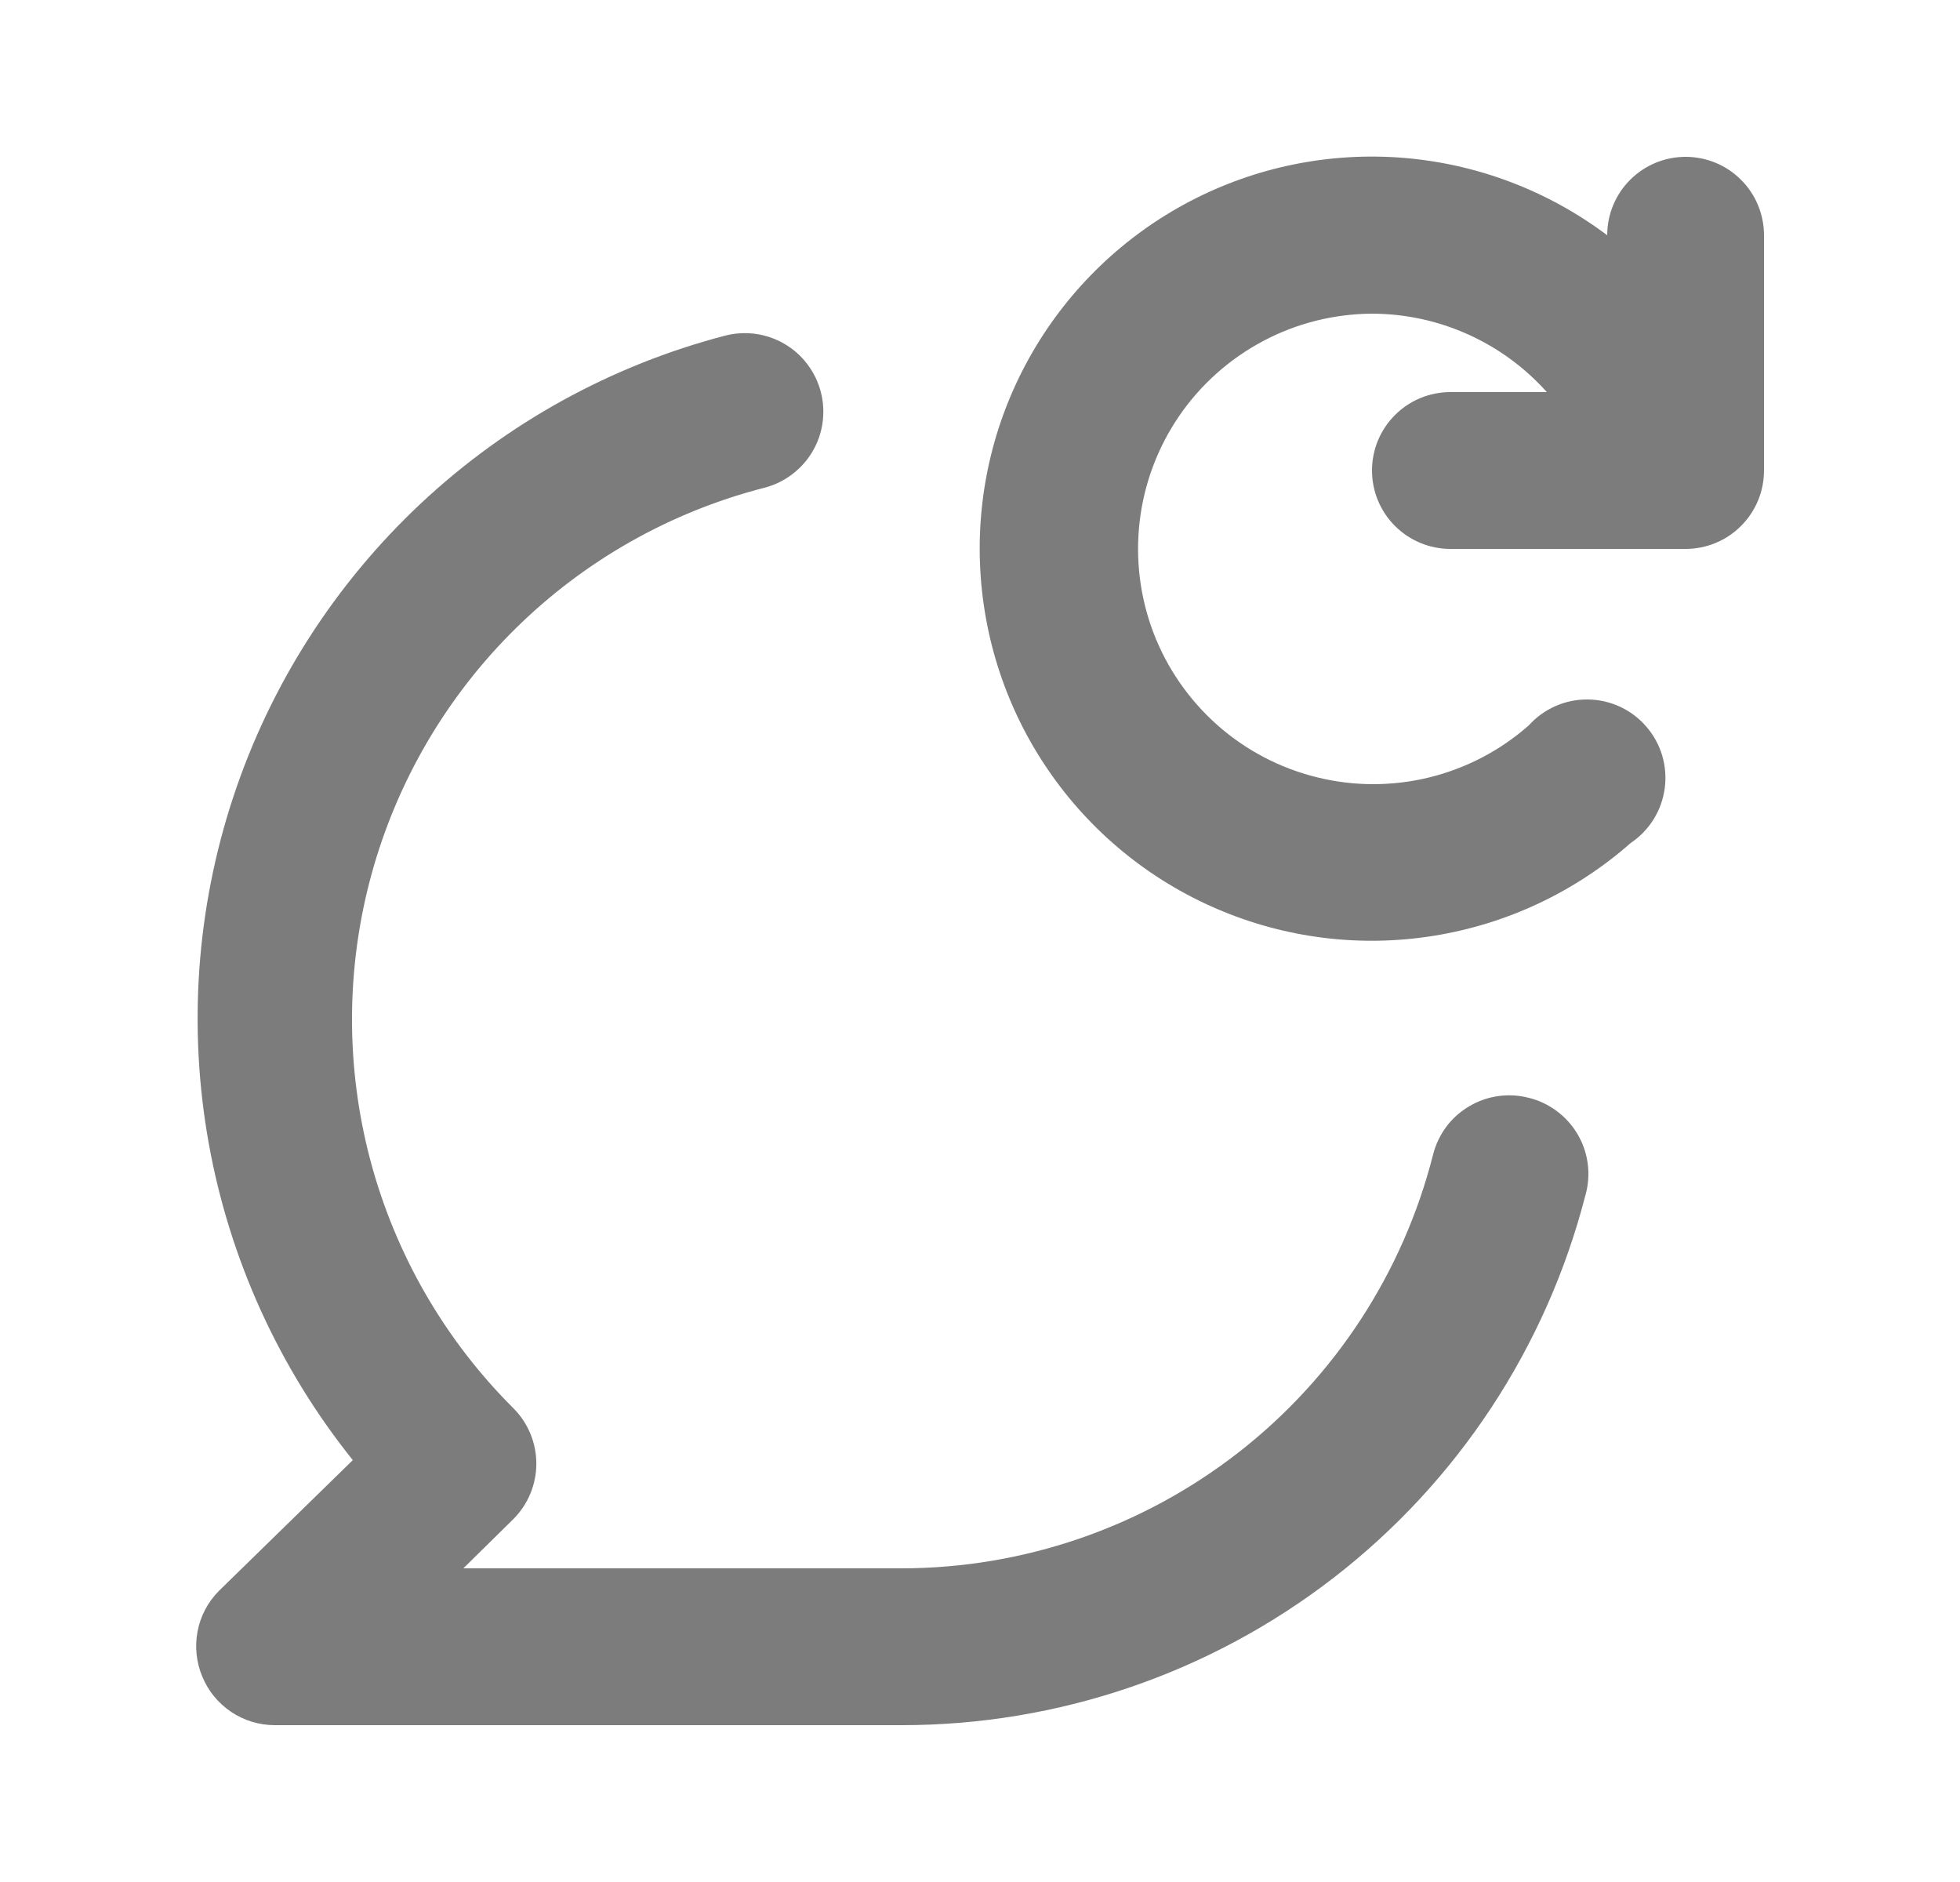
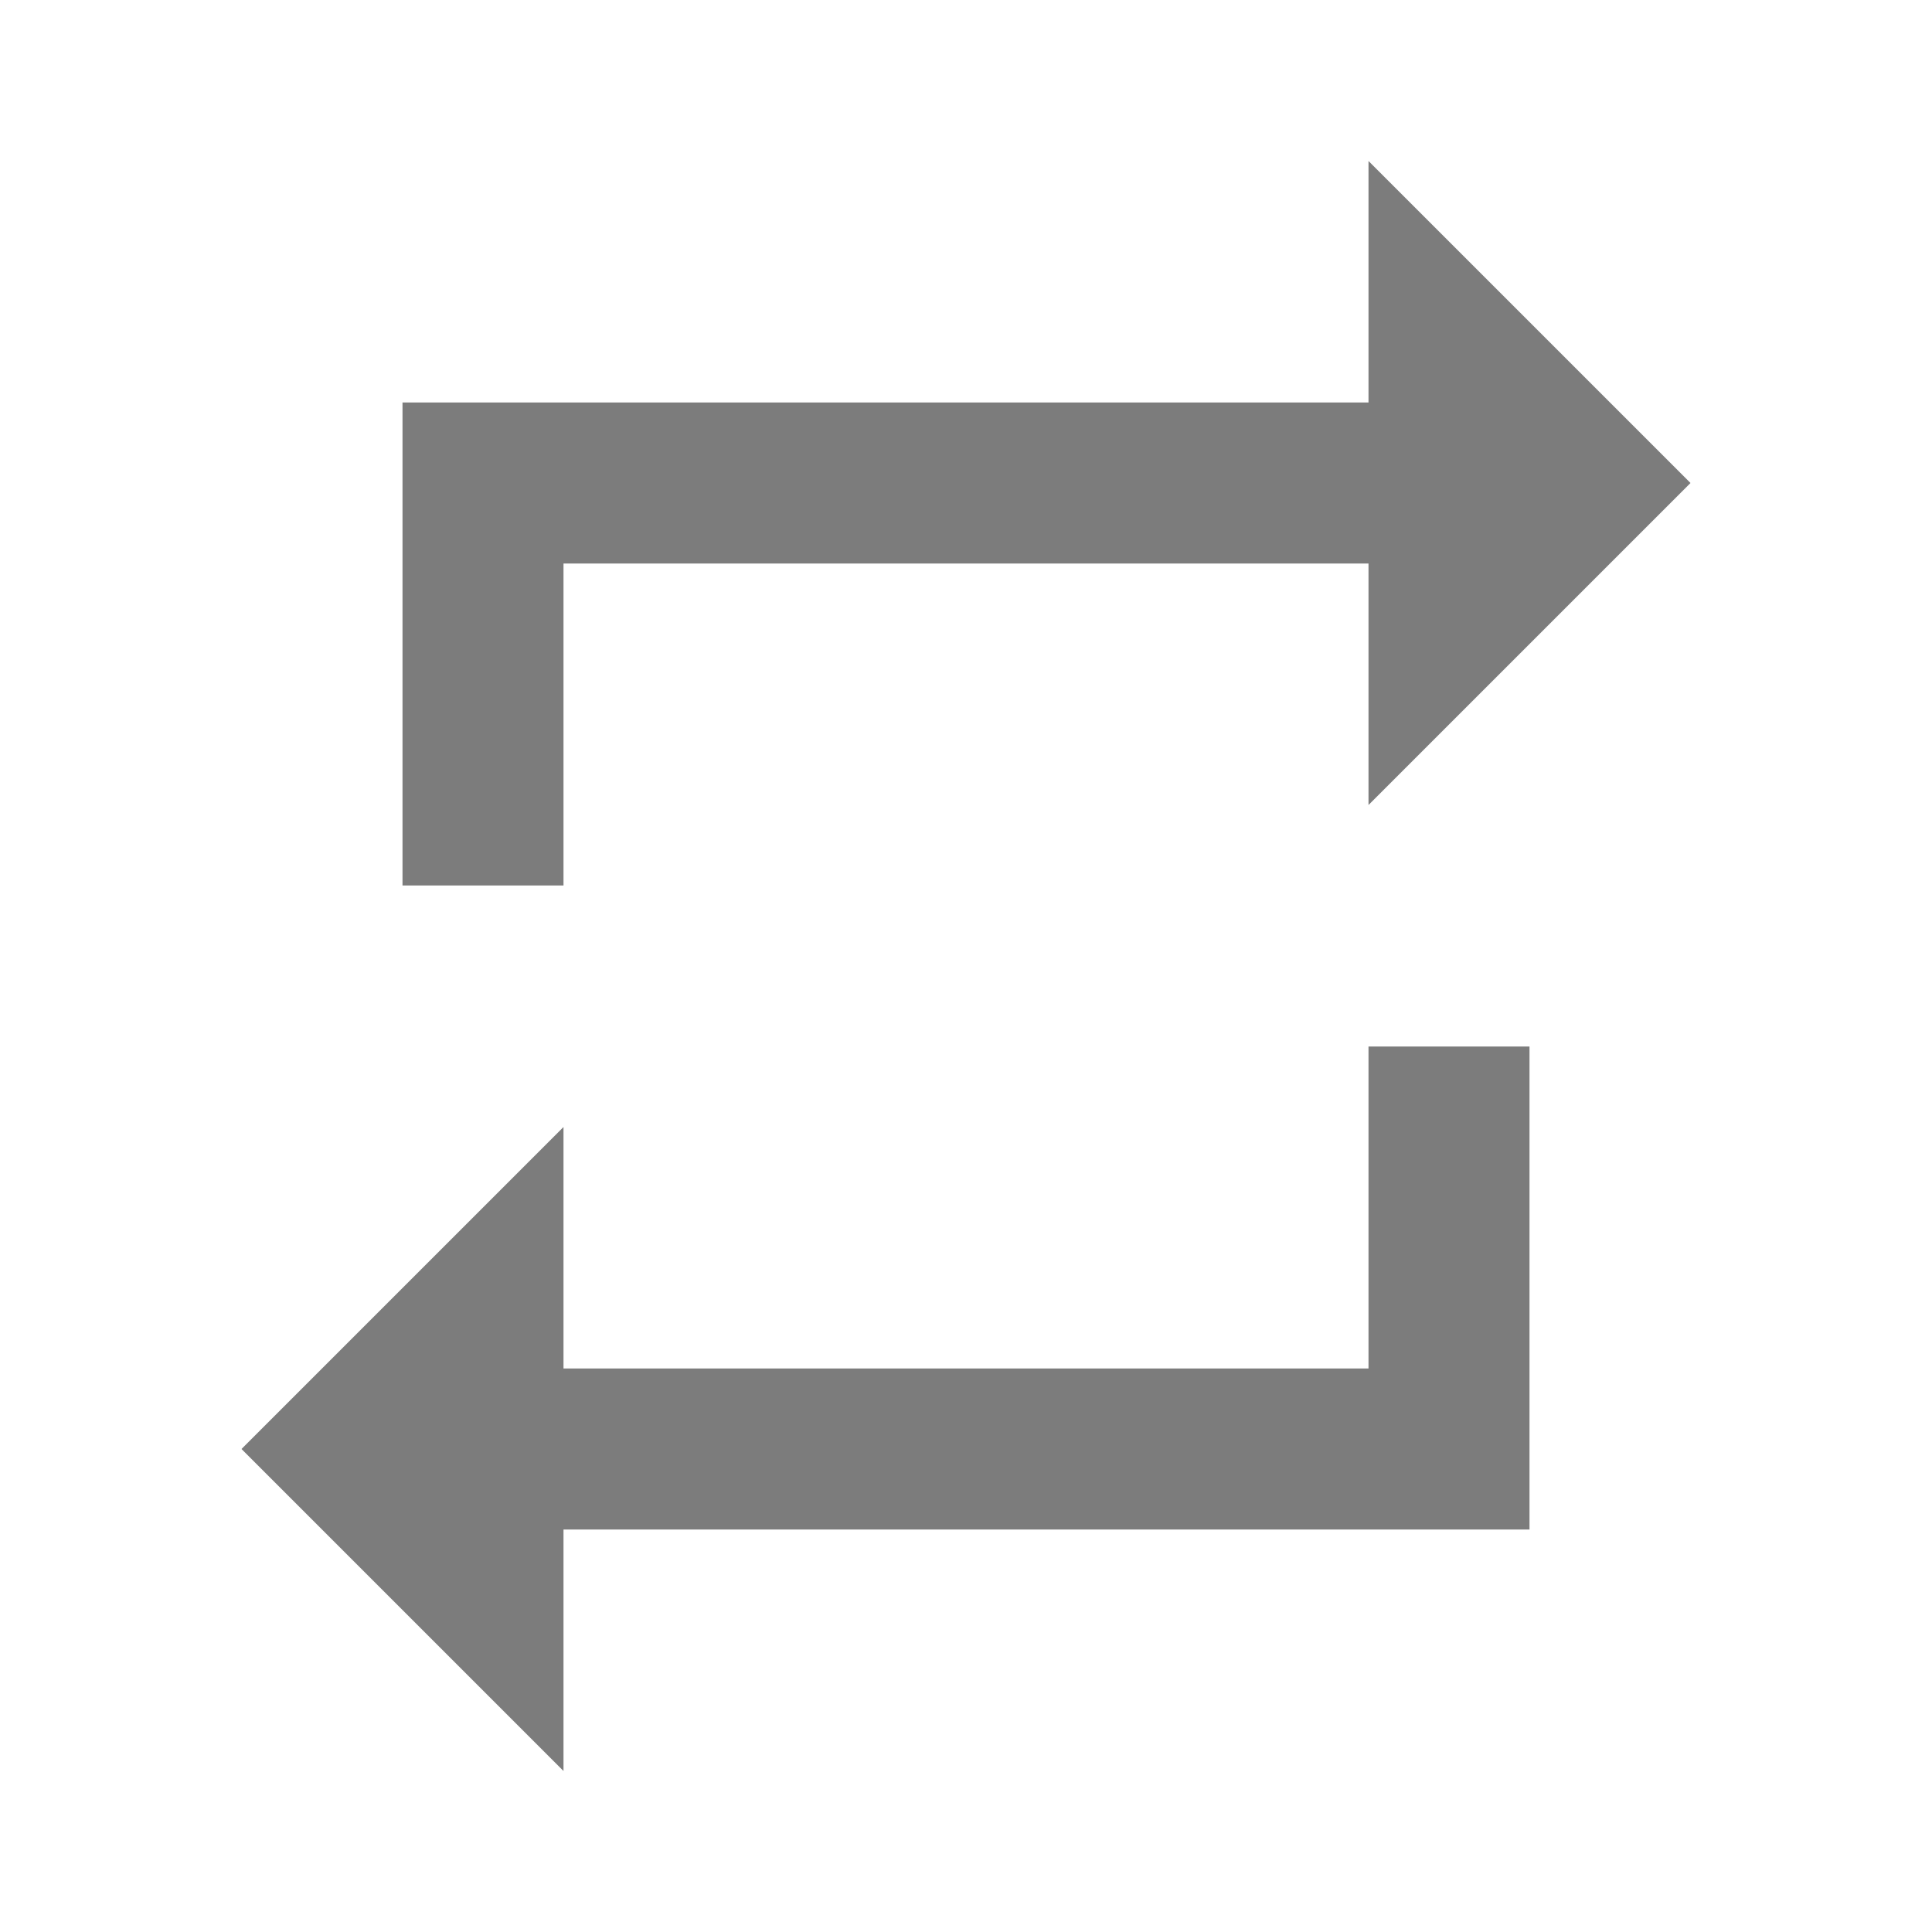
- <svg xmlns="http://www.w3.org/2000/svg" width="25" height="24" viewBox="0 0 25 24" fill="none">
-   <path d="M19.5 14C19.373 13.967 19.24 13.959 19.11 13.978C18.979 13.996 18.854 14.04 18.741 14.107C18.627 14.174 18.528 14.262 18.449 14.367C18.37 14.473 18.313 14.592 18.28 14.72C17.898 16.229 17.024 17.567 15.796 18.523C14.568 19.479 13.056 19.999 11.5 20H5.91L6.55 19.37C6.736 19.183 6.841 18.929 6.841 18.665C6.841 18.401 6.736 18.147 6.55 17.96C5.674 17.088 5.045 15.999 4.726 14.804C4.408 13.61 4.411 12.352 4.736 11.159C5.061 9.967 5.697 8.881 6.577 8.014C7.458 7.146 8.553 6.527 9.75 6.22C9.878 6.187 9.997 6.13 10.102 6.05C10.207 5.971 10.296 5.872 10.363 5.759C10.43 5.646 10.474 5.52 10.492 5.39C10.51 5.26 10.503 5.127 10.47 5C10.404 4.743 10.238 4.522 10.009 4.387C9.896 4.32 9.771 4.277 9.64 4.258C9.51 4.24 9.378 4.247 9.25 4.28C7.797 4.659 6.462 5.395 5.366 6.422C4.271 7.449 3.449 8.733 2.977 10.159C2.505 11.584 2.397 13.105 2.663 14.583C2.929 16.061 3.561 17.449 4.5 18.62L2.79 20.29C2.651 20.431 2.557 20.609 2.52 20.803C2.483 20.997 2.504 21.198 2.58 21.38C2.655 21.563 2.783 21.719 2.946 21.829C3.11 21.94 3.303 21.999 3.5 22H11.5C13.496 22.001 15.436 21.339 17.015 20.117C18.594 18.895 19.721 17.183 20.22 15.25C20.258 15.121 20.269 14.985 20.253 14.851C20.237 14.717 20.194 14.588 20.127 14.472C20.059 14.355 19.969 14.253 19.861 14.172C19.754 14.091 19.631 14.032 19.5 14ZM21.5 2C21.235 2 20.981 2.105 20.793 2.293C20.605 2.48 20.5 2.735 20.5 3C19.744 2.432 18.843 2.09 17.901 2.013C16.958 1.937 16.014 2.129 15.176 2.568C14.339 3.007 13.643 3.674 13.169 4.492C12.695 5.31 12.463 6.246 12.5 7.19C12.537 8.135 12.84 9.05 13.376 9.829C13.911 10.608 14.657 11.22 15.526 11.592C16.395 11.965 17.351 12.084 18.285 11.934C19.218 11.785 20.09 11.375 20.8 10.75C20.918 10.671 21.017 10.568 21.092 10.448C21.167 10.327 21.215 10.193 21.234 10.052C21.253 9.912 21.241 9.769 21.201 9.633C21.16 9.497 21.091 9.372 20.998 9.265C20.906 9.158 20.791 9.072 20.663 9.012C20.534 8.953 20.394 8.921 20.253 8.92C20.111 8.918 19.971 8.947 19.841 9.004C19.711 9.061 19.595 9.145 19.5 9.25C19.137 9.571 18.701 9.798 18.23 9.914C17.759 10.029 17.267 10.029 16.797 9.912C16.326 9.796 15.891 9.568 15.528 9.247C15.165 8.925 14.885 8.521 14.712 8.068C14.54 7.615 14.48 7.127 14.537 6.646C14.594 6.164 14.767 5.704 15.041 5.304C15.315 4.904 15.682 4.577 16.11 4.35C16.538 4.122 17.015 4.003 17.5 4C17.921 4.001 18.337 4.09 18.722 4.263C19.106 4.435 19.449 4.686 19.73 5H18.5C18.235 5 17.981 5.105 17.793 5.293C17.605 5.48 17.5 5.735 17.5 6C17.5 6.265 17.605 6.52 17.793 6.707C17.981 6.895 18.235 7 18.5 7H21.5C21.765 7 22.02 6.895 22.207 6.707C22.395 6.52 22.5 6.265 22.5 6V3C22.5 2.735 22.395 2.48 22.207 2.293C22.02 2.105 21.765 2 21.5 2Z" fill="#7C7C7C" />
+ <svg xmlns="http://www.w3.org/2000/svg" height="24" viewBox="0 0 24 24" width="24">
+   <path d="M0 0h24v24H0z" fill="none" />
+   <path fill="#7C7C7C" d="M7 7h10v3l4-4-4-4v3H5v6h2V7zm10 10H7v-3l-4 4 4 4v-3h12v-6h-2v4z" />
</svg>
